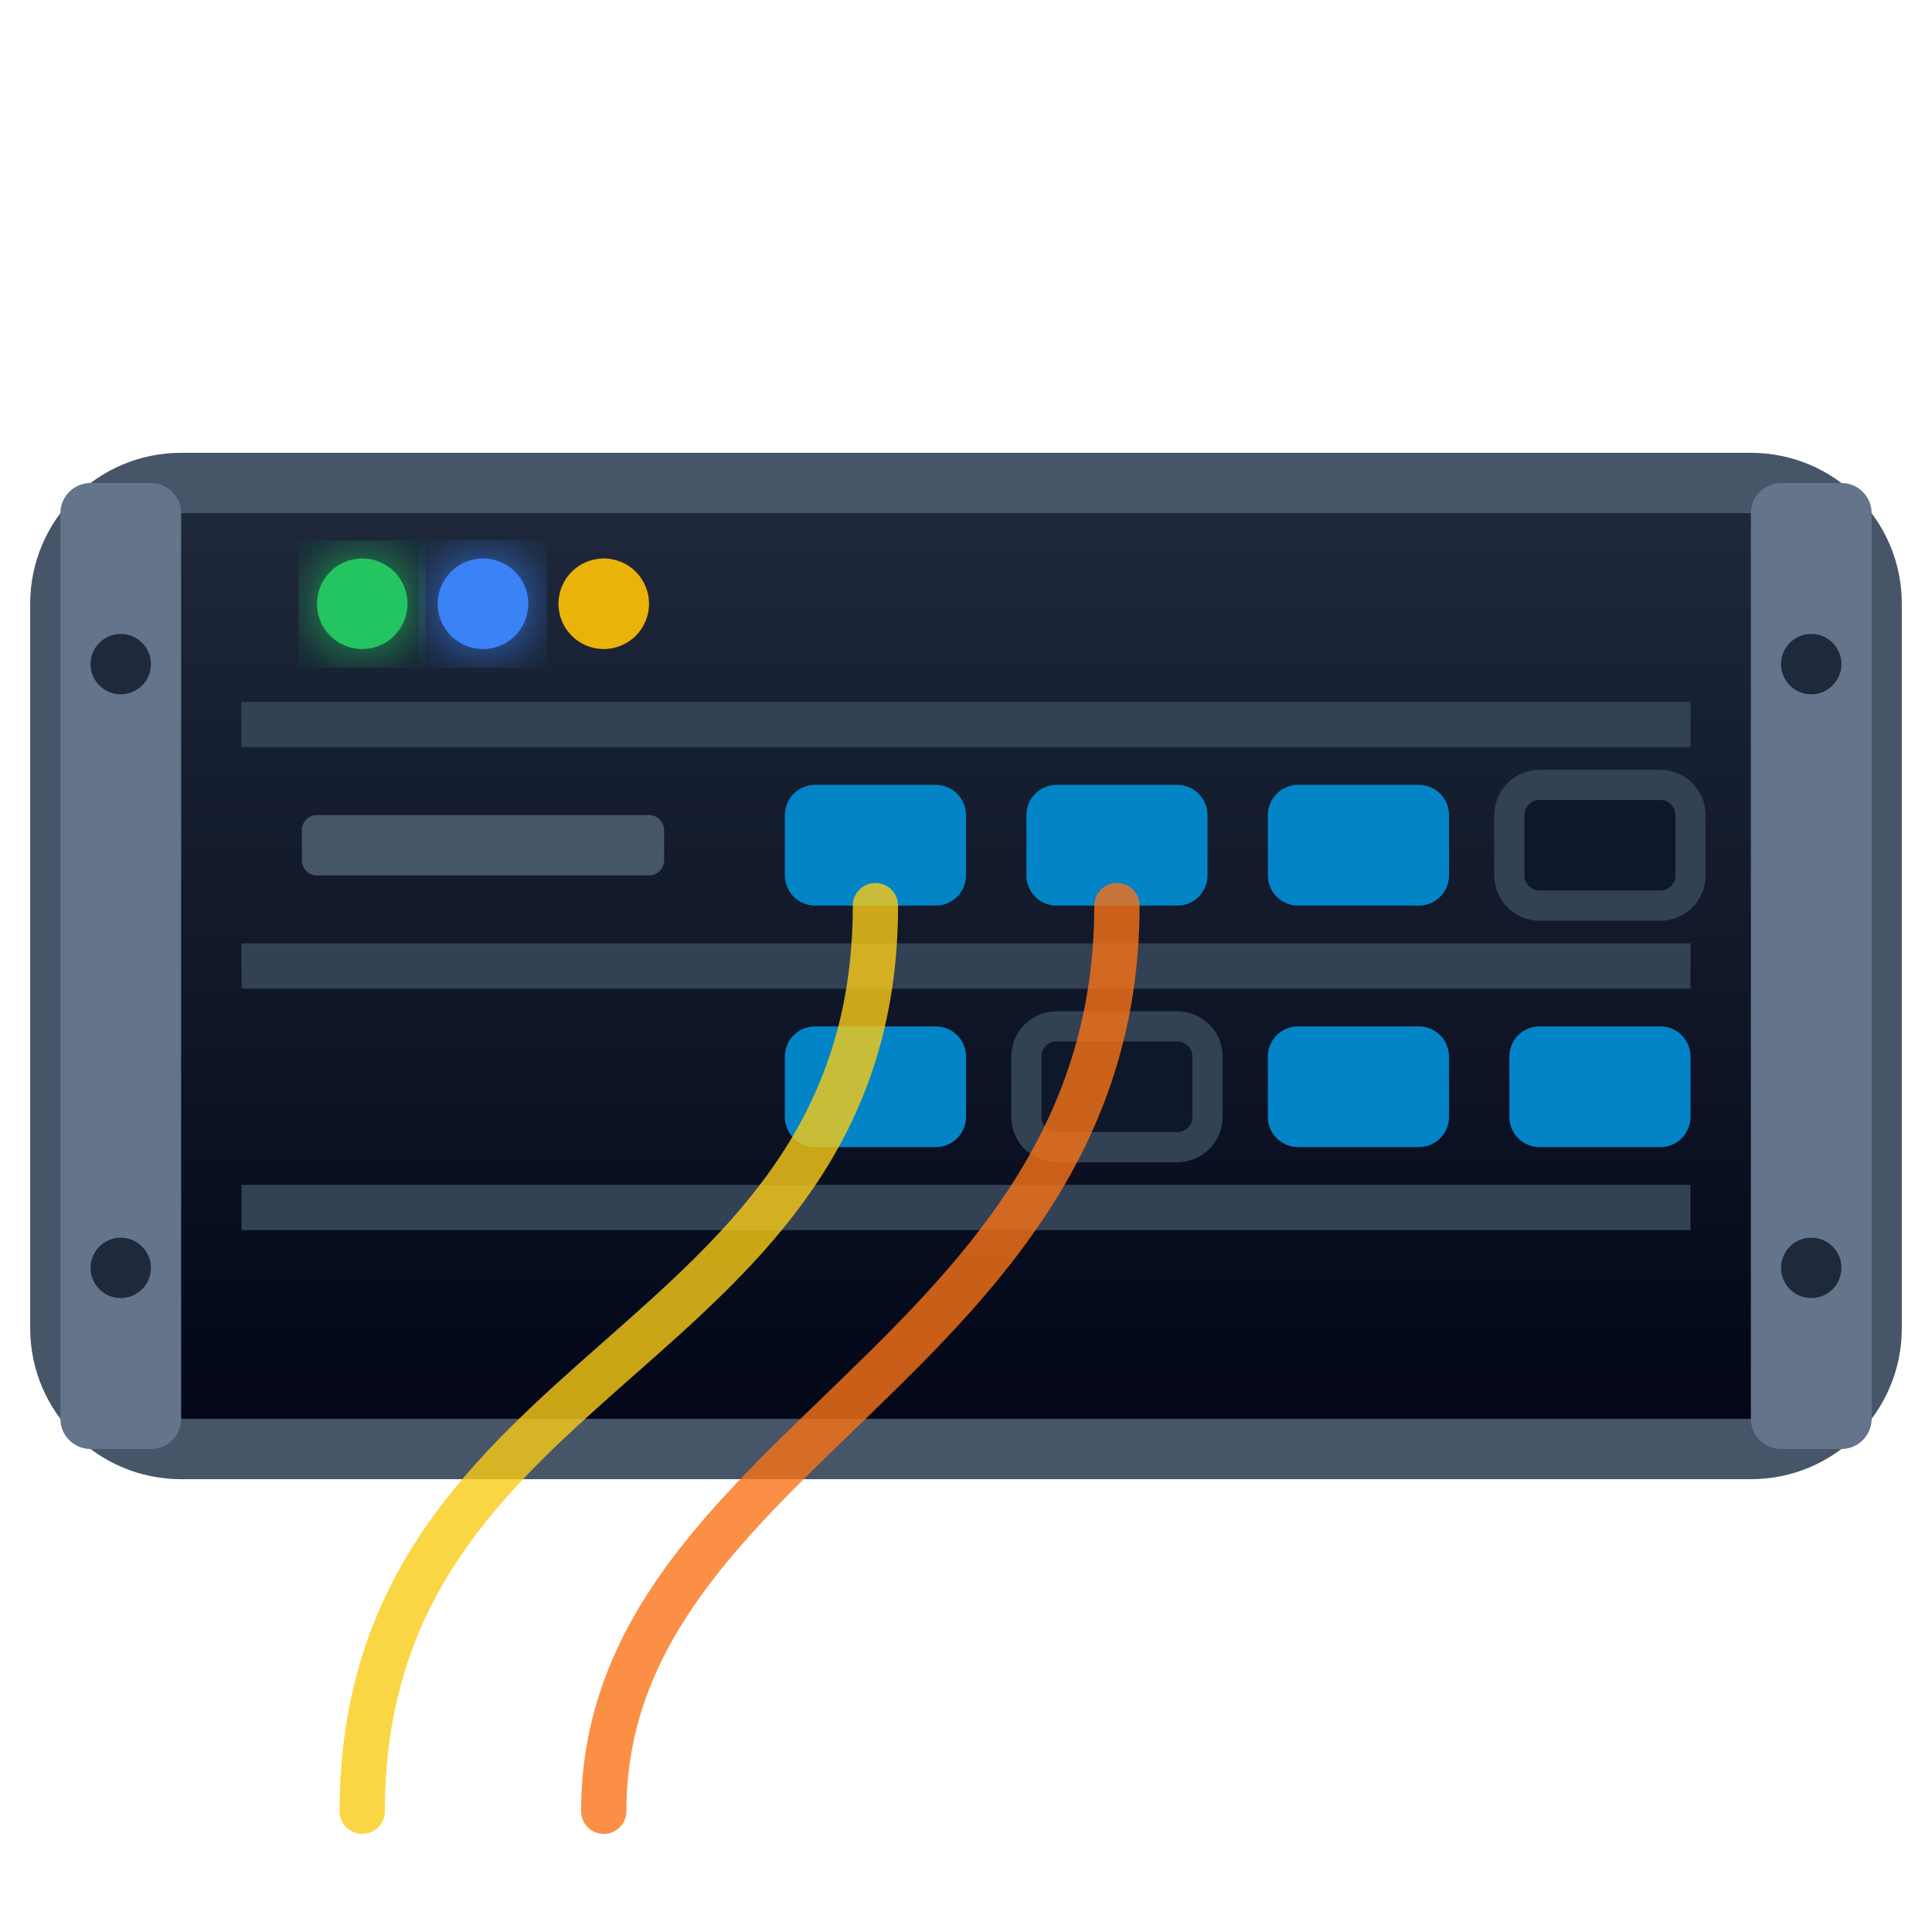
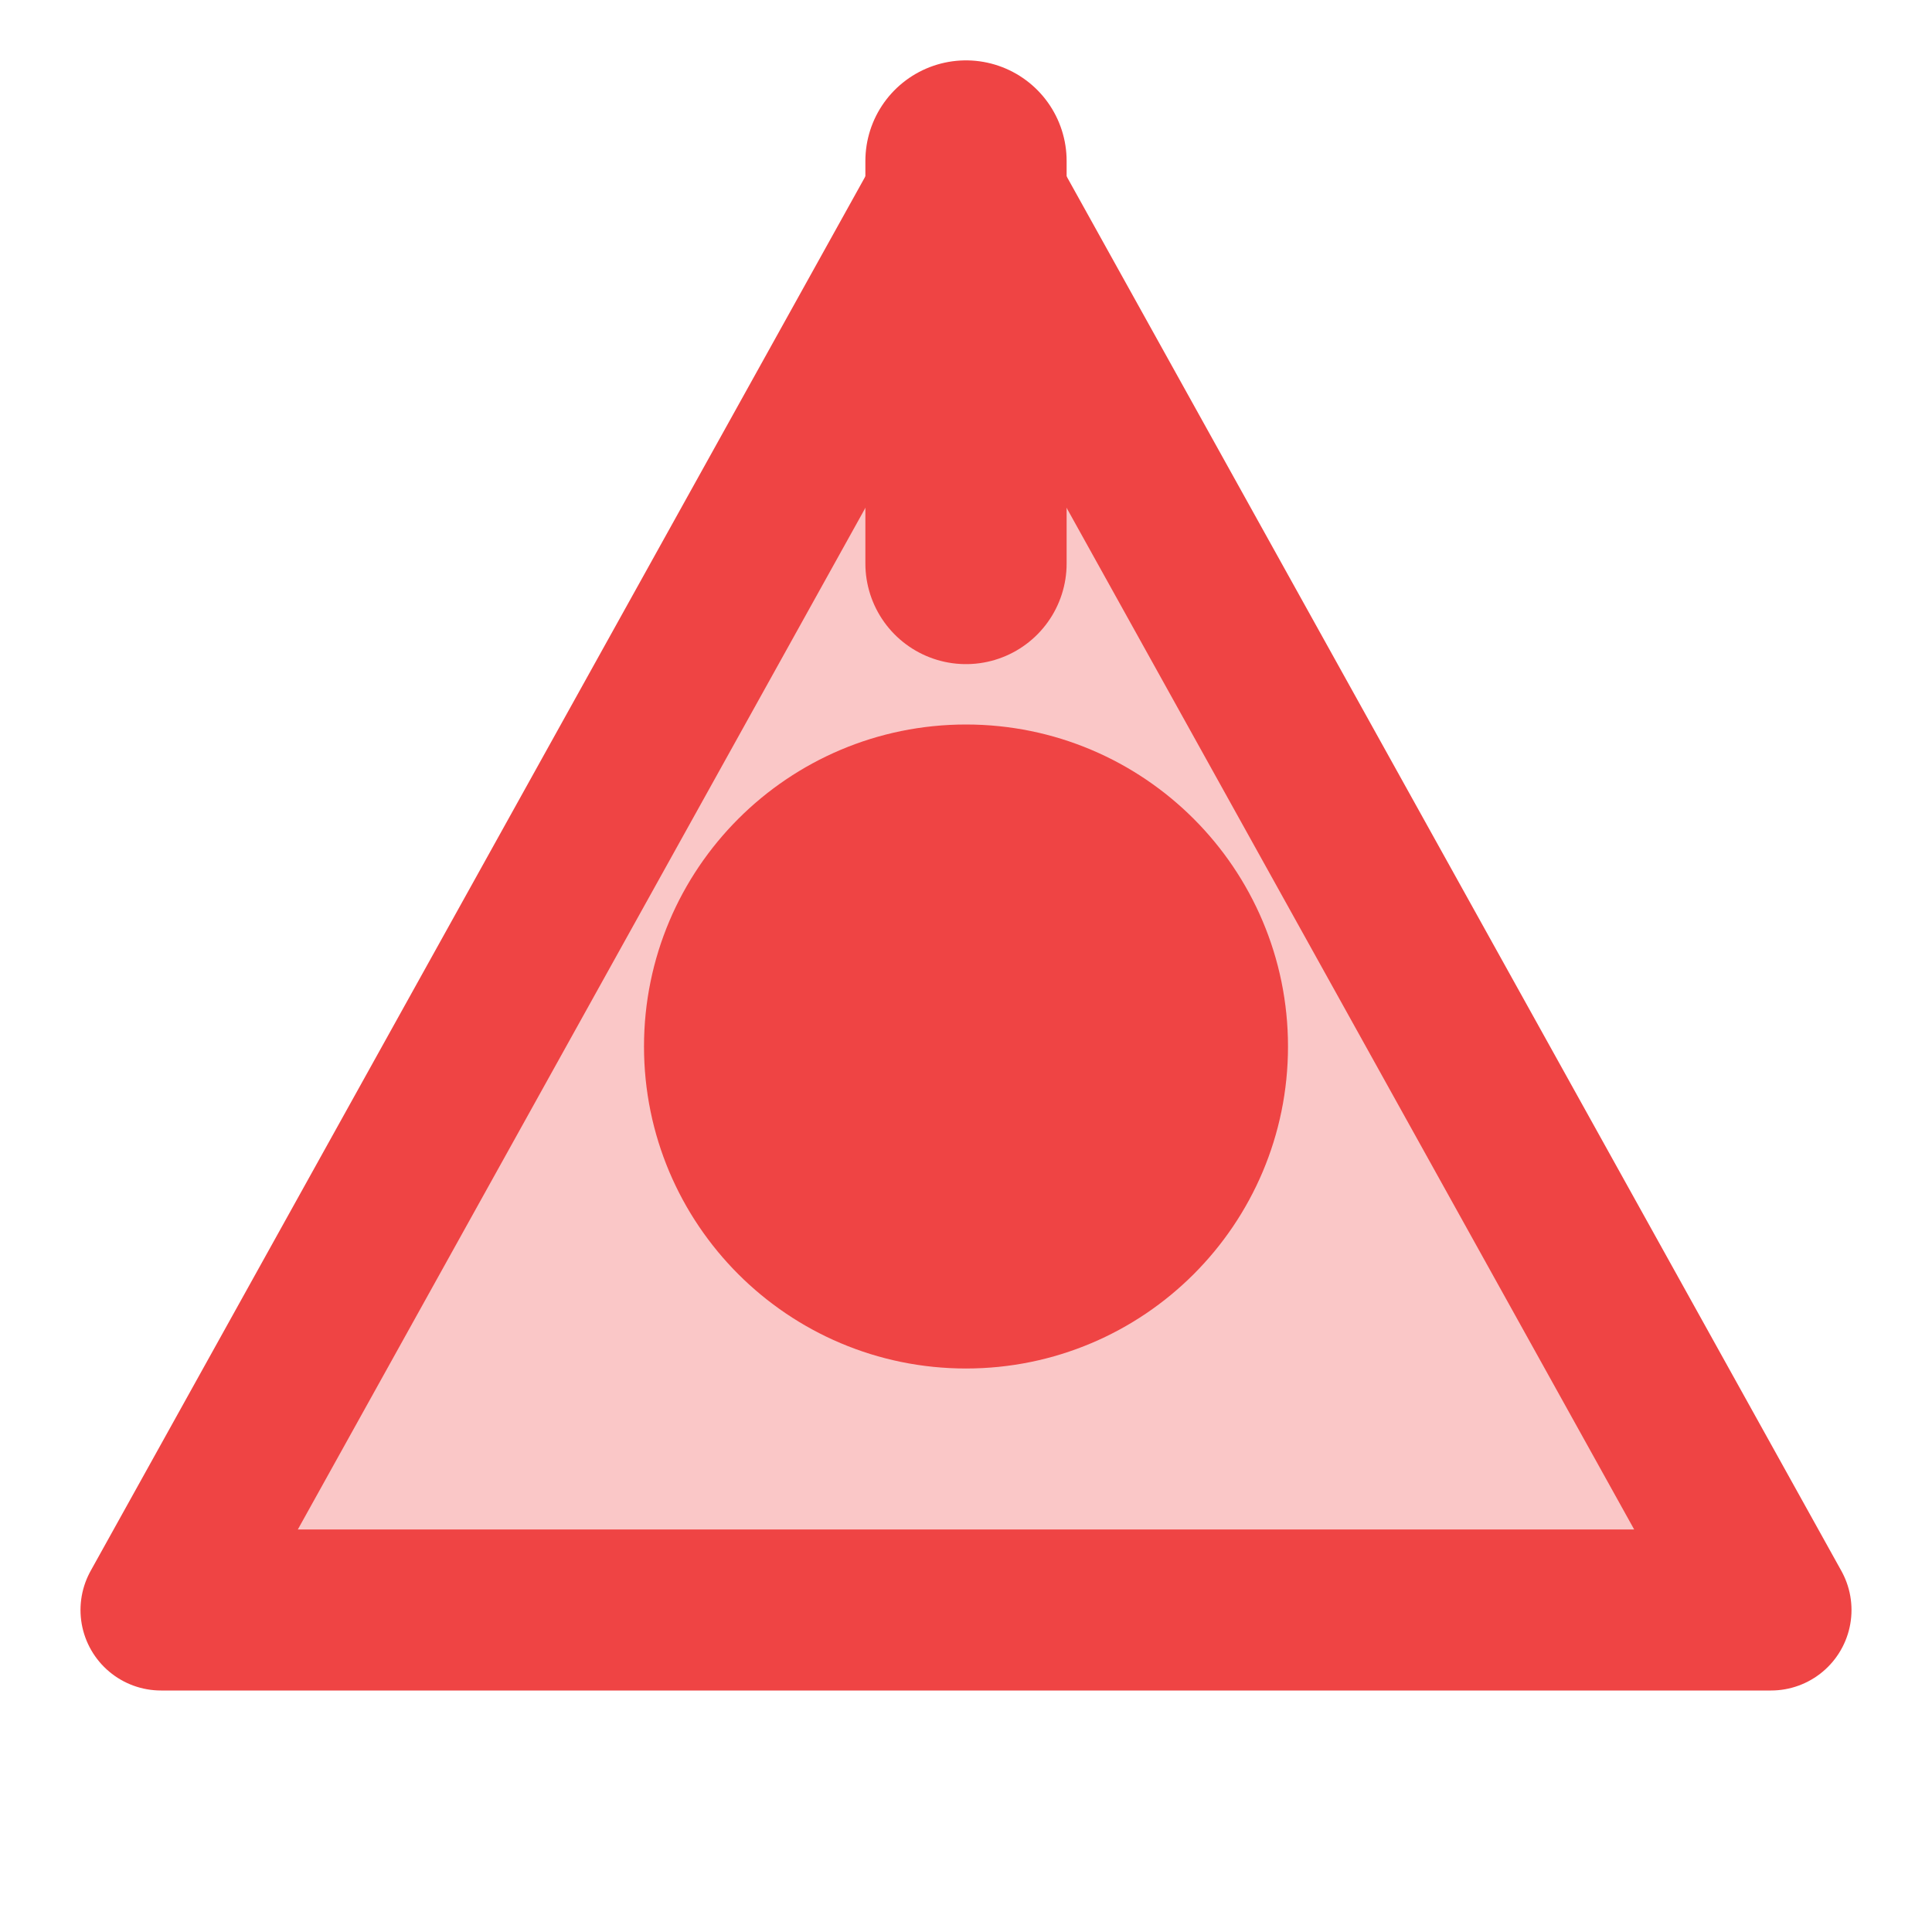
- <svg xmlns="http://www.w3.org/2000/svg" viewBox="0 0 64 64" fill="none">
-   <rect x="2" y="16" width="60" height="32" rx="4" fill="url(#olt-chassis-grad)" stroke="#475569" stroke-width="2" />
-   <rect x="2" y="16" width="4" height="32" rx="1" fill="#64748b" />
-   <rect x="58" y="16" width="4" height="32" rx="1" fill="#64748b" />
-   <circle cx="4" cy="22" r="1" fill="#1e293b" />
-   <circle cx="4" cy="42" r="1" fill="#1e293b" />
-   <circle cx="60" cy="22" r="1" fill="#1e293b" />
-   <circle cx="60" cy="42" r="1" fill="#1e293b" />
-   <line x1="8" y1="24" x2="56" y2="24" stroke="#334155" stroke-width="1.5" />
-   <line x1="8" y1="32" x2="56" y2="32" stroke="#334155" stroke-width="1.5" />
-   <line x1="8" y1="40" x2="56" y2="40" stroke="#334155" stroke-width="1.5" />
-   <circle cx="12" cy="20" r="1.5" fill="#22c55e" filter="url(#glow)" />
-   <circle cx="16" cy="20" r="1.5" fill="#3b82f6" filter="url(#glow)" />
-   <circle cx="20" cy="20" r="1.5" fill="#eab308" />
-   <rect x="26" y="26" width="6" height="4" rx="1" fill="#0284c7" />
-   <rect x="34" y="26" width="6" height="4" rx="1" fill="#0284c7" />
-   <rect x="42" y="26" width="6" height="4" rx="1" fill="#0284c7" />
-   <rect x="50" y="26" width="6" height="4" rx="1" fill="#0f172a" stroke="#334155" />
-   <rect x="26" y="34" width="6" height="4" rx="1" fill="#0284c7" />
-   <rect x="34" y="34" width="6" height="4" rx="1" fill="#0f172a" stroke="#334155" />
-   <rect x="42" y="34" width="6" height="4" rx="1" fill="#0284c7" />
-   <rect x="50" y="34" width="6" height="4" rx="1" fill="#0284c7" />
-   <path d="M29 30 C 29 45, 12 45, 12 60" stroke="#facc15" stroke-width="1.5" stroke-linecap="round" fill="none" opacity="0.8" />
-   <path d="M37 30 C 37 45, 20 48, 20 60" stroke="#f97316" stroke-width="1.5" stroke-linecap="round" fill="none" opacity="0.8" />
-   <rect x="10" y="27" width="12" height="2" rx="0.5" fill="#475569" />
-   <defs>
-     <linearGradient id="olt-chassis-grad" x1="32" y1="16" x2="32" y2="48" gradientUnits="userSpaceOnUse">
-       <stop offset="0%" stop-color="#1e293b" />
-       <stop offset="100%" stop-color="#020617" />
-     </linearGradient>
-     <filter id="glow" x="-20%" y="-20%" width="140%" height="140%">
-       <feGaussianBlur stdDeviation="1" result="blur" />
-       <feComposite in="SourceGraphic" in2="blur" operator="over" />
-     </filter>
-   </defs>
+ <svg xmlns="http://www.w3.org/2000/svg" viewBox="0 0 24 24" fill="none" stroke="#ef4444" stroke-width="2" stroke-linecap="round" stroke-linejoin="round">
+   <polygon points="12,2 22,20 2,20" fill="#ef4444" fill-opacity="0.3" />
+   <circle cx="12" cy="13" r="3" fill="#ef4444" />
+   <line x1="12" y1="2" x2="12" y2="7" stroke-width="2.5" />
</svg>
